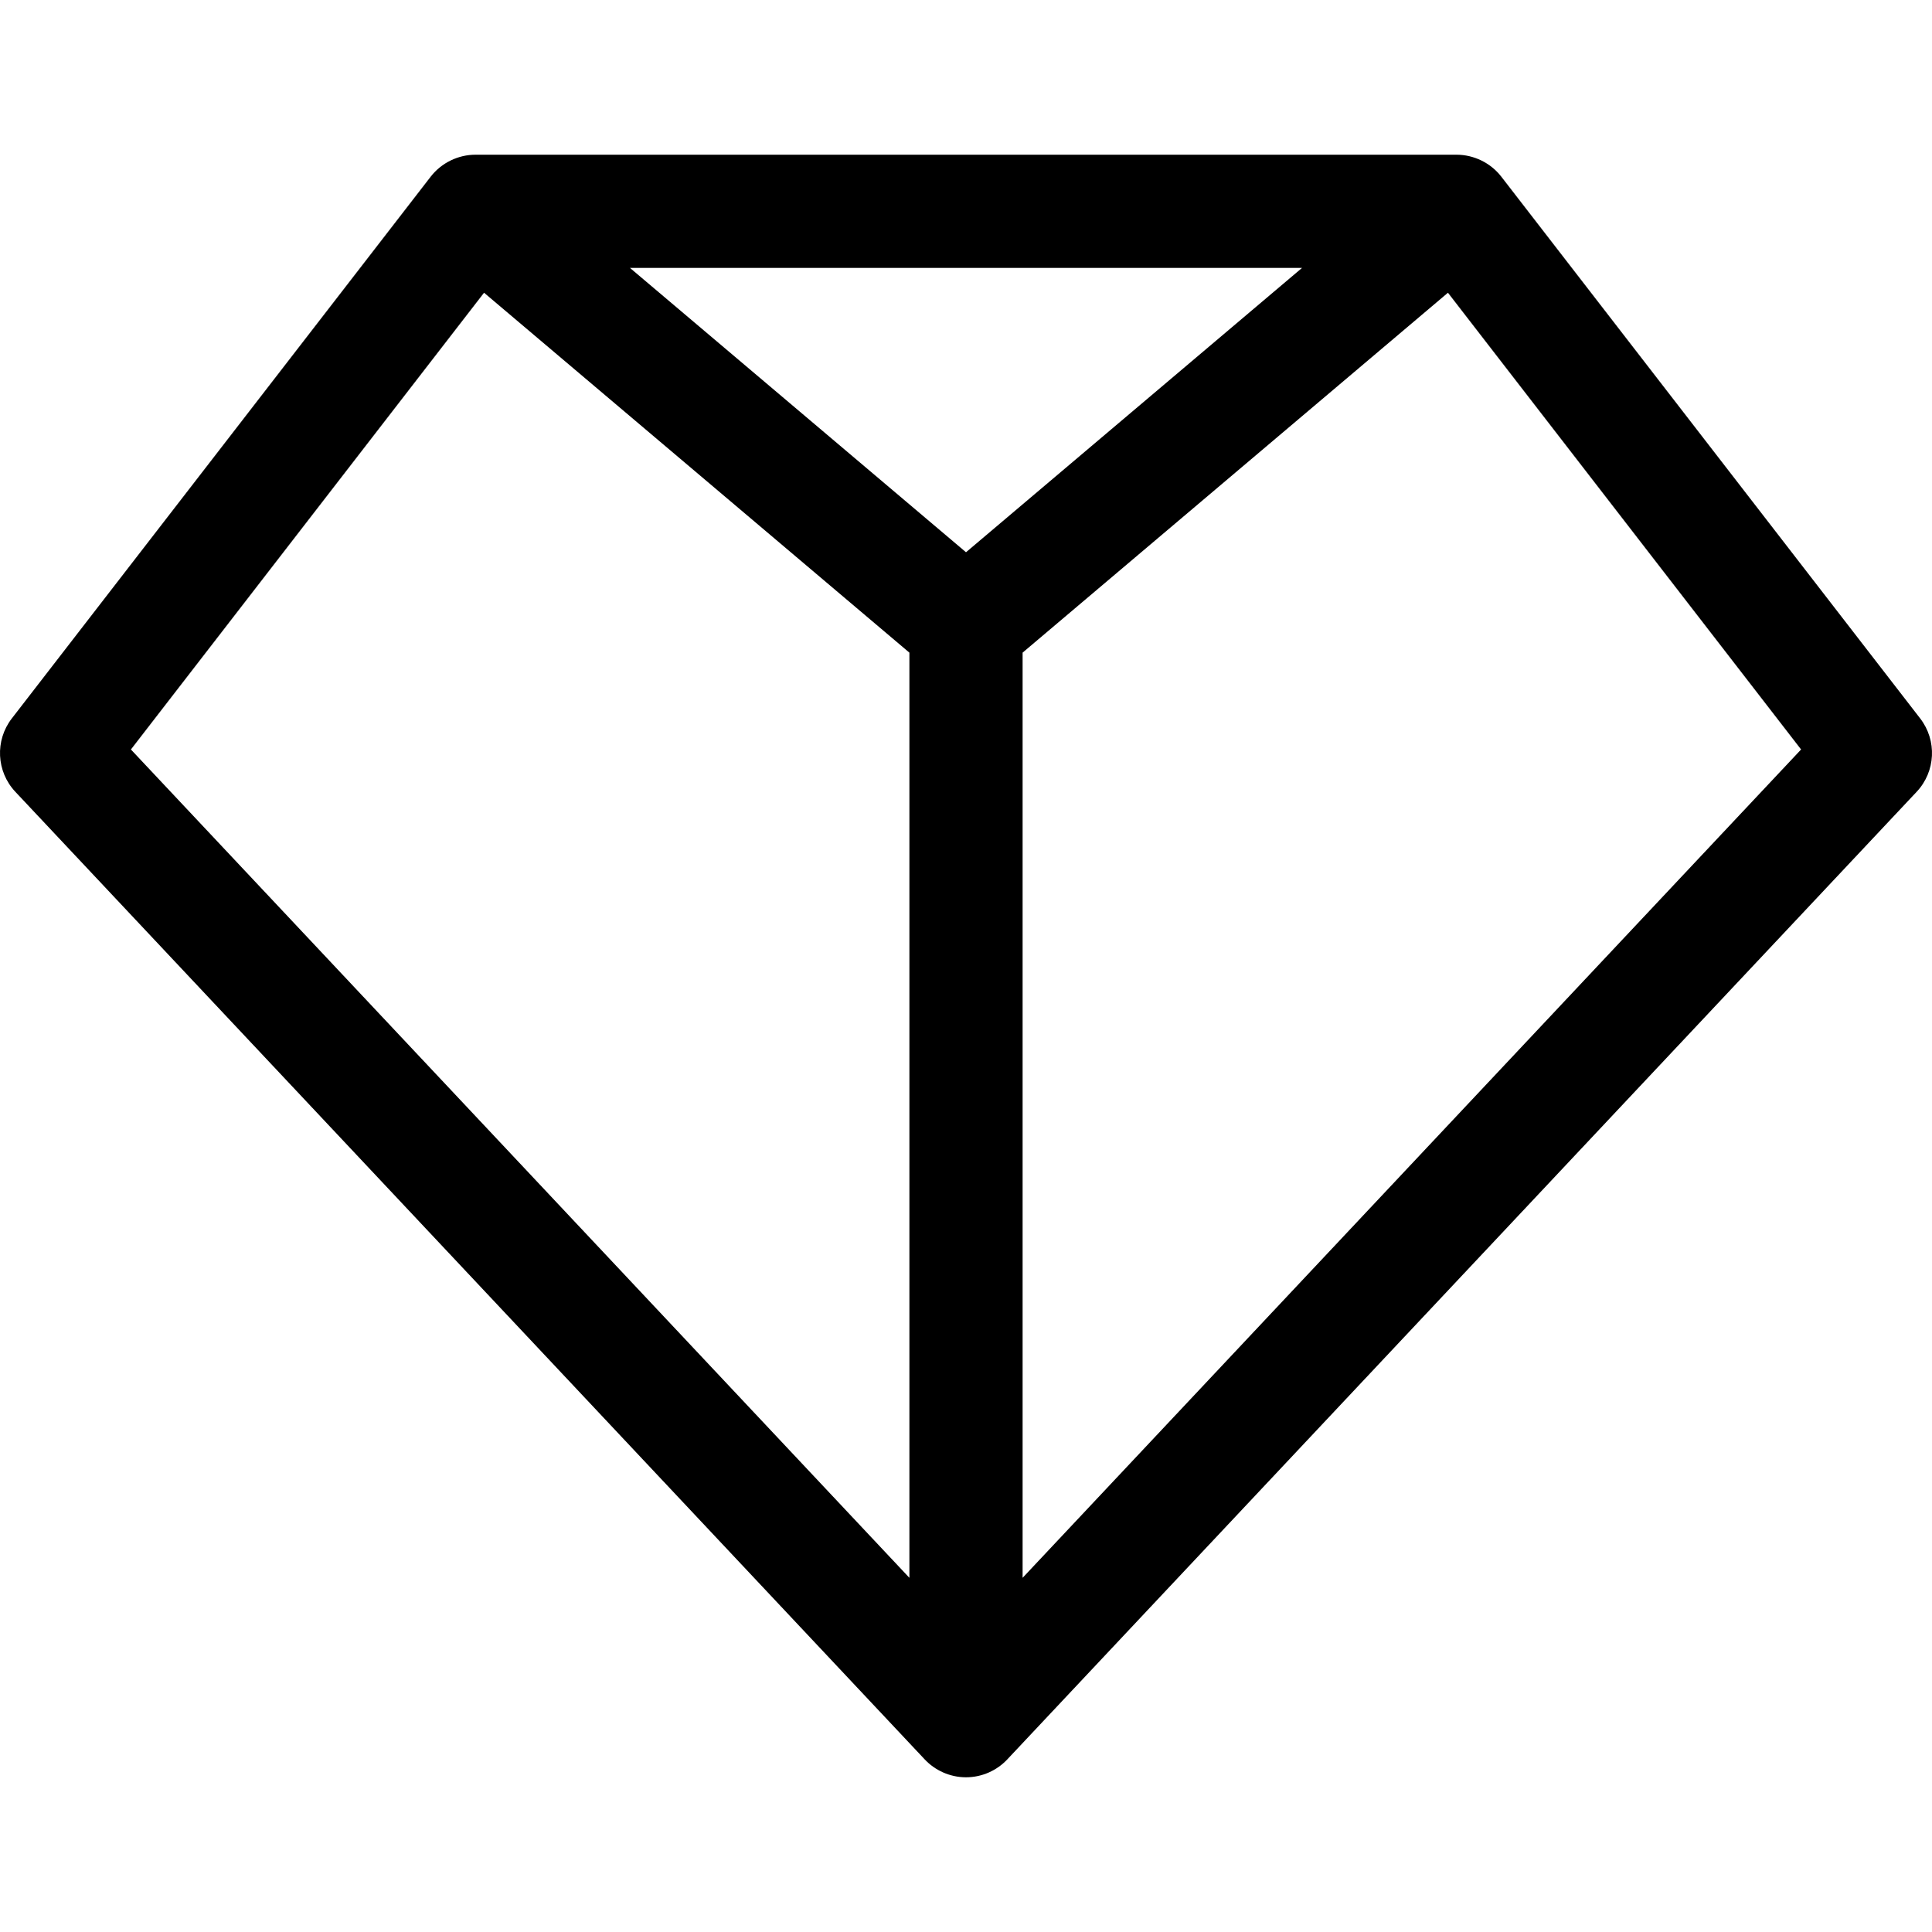
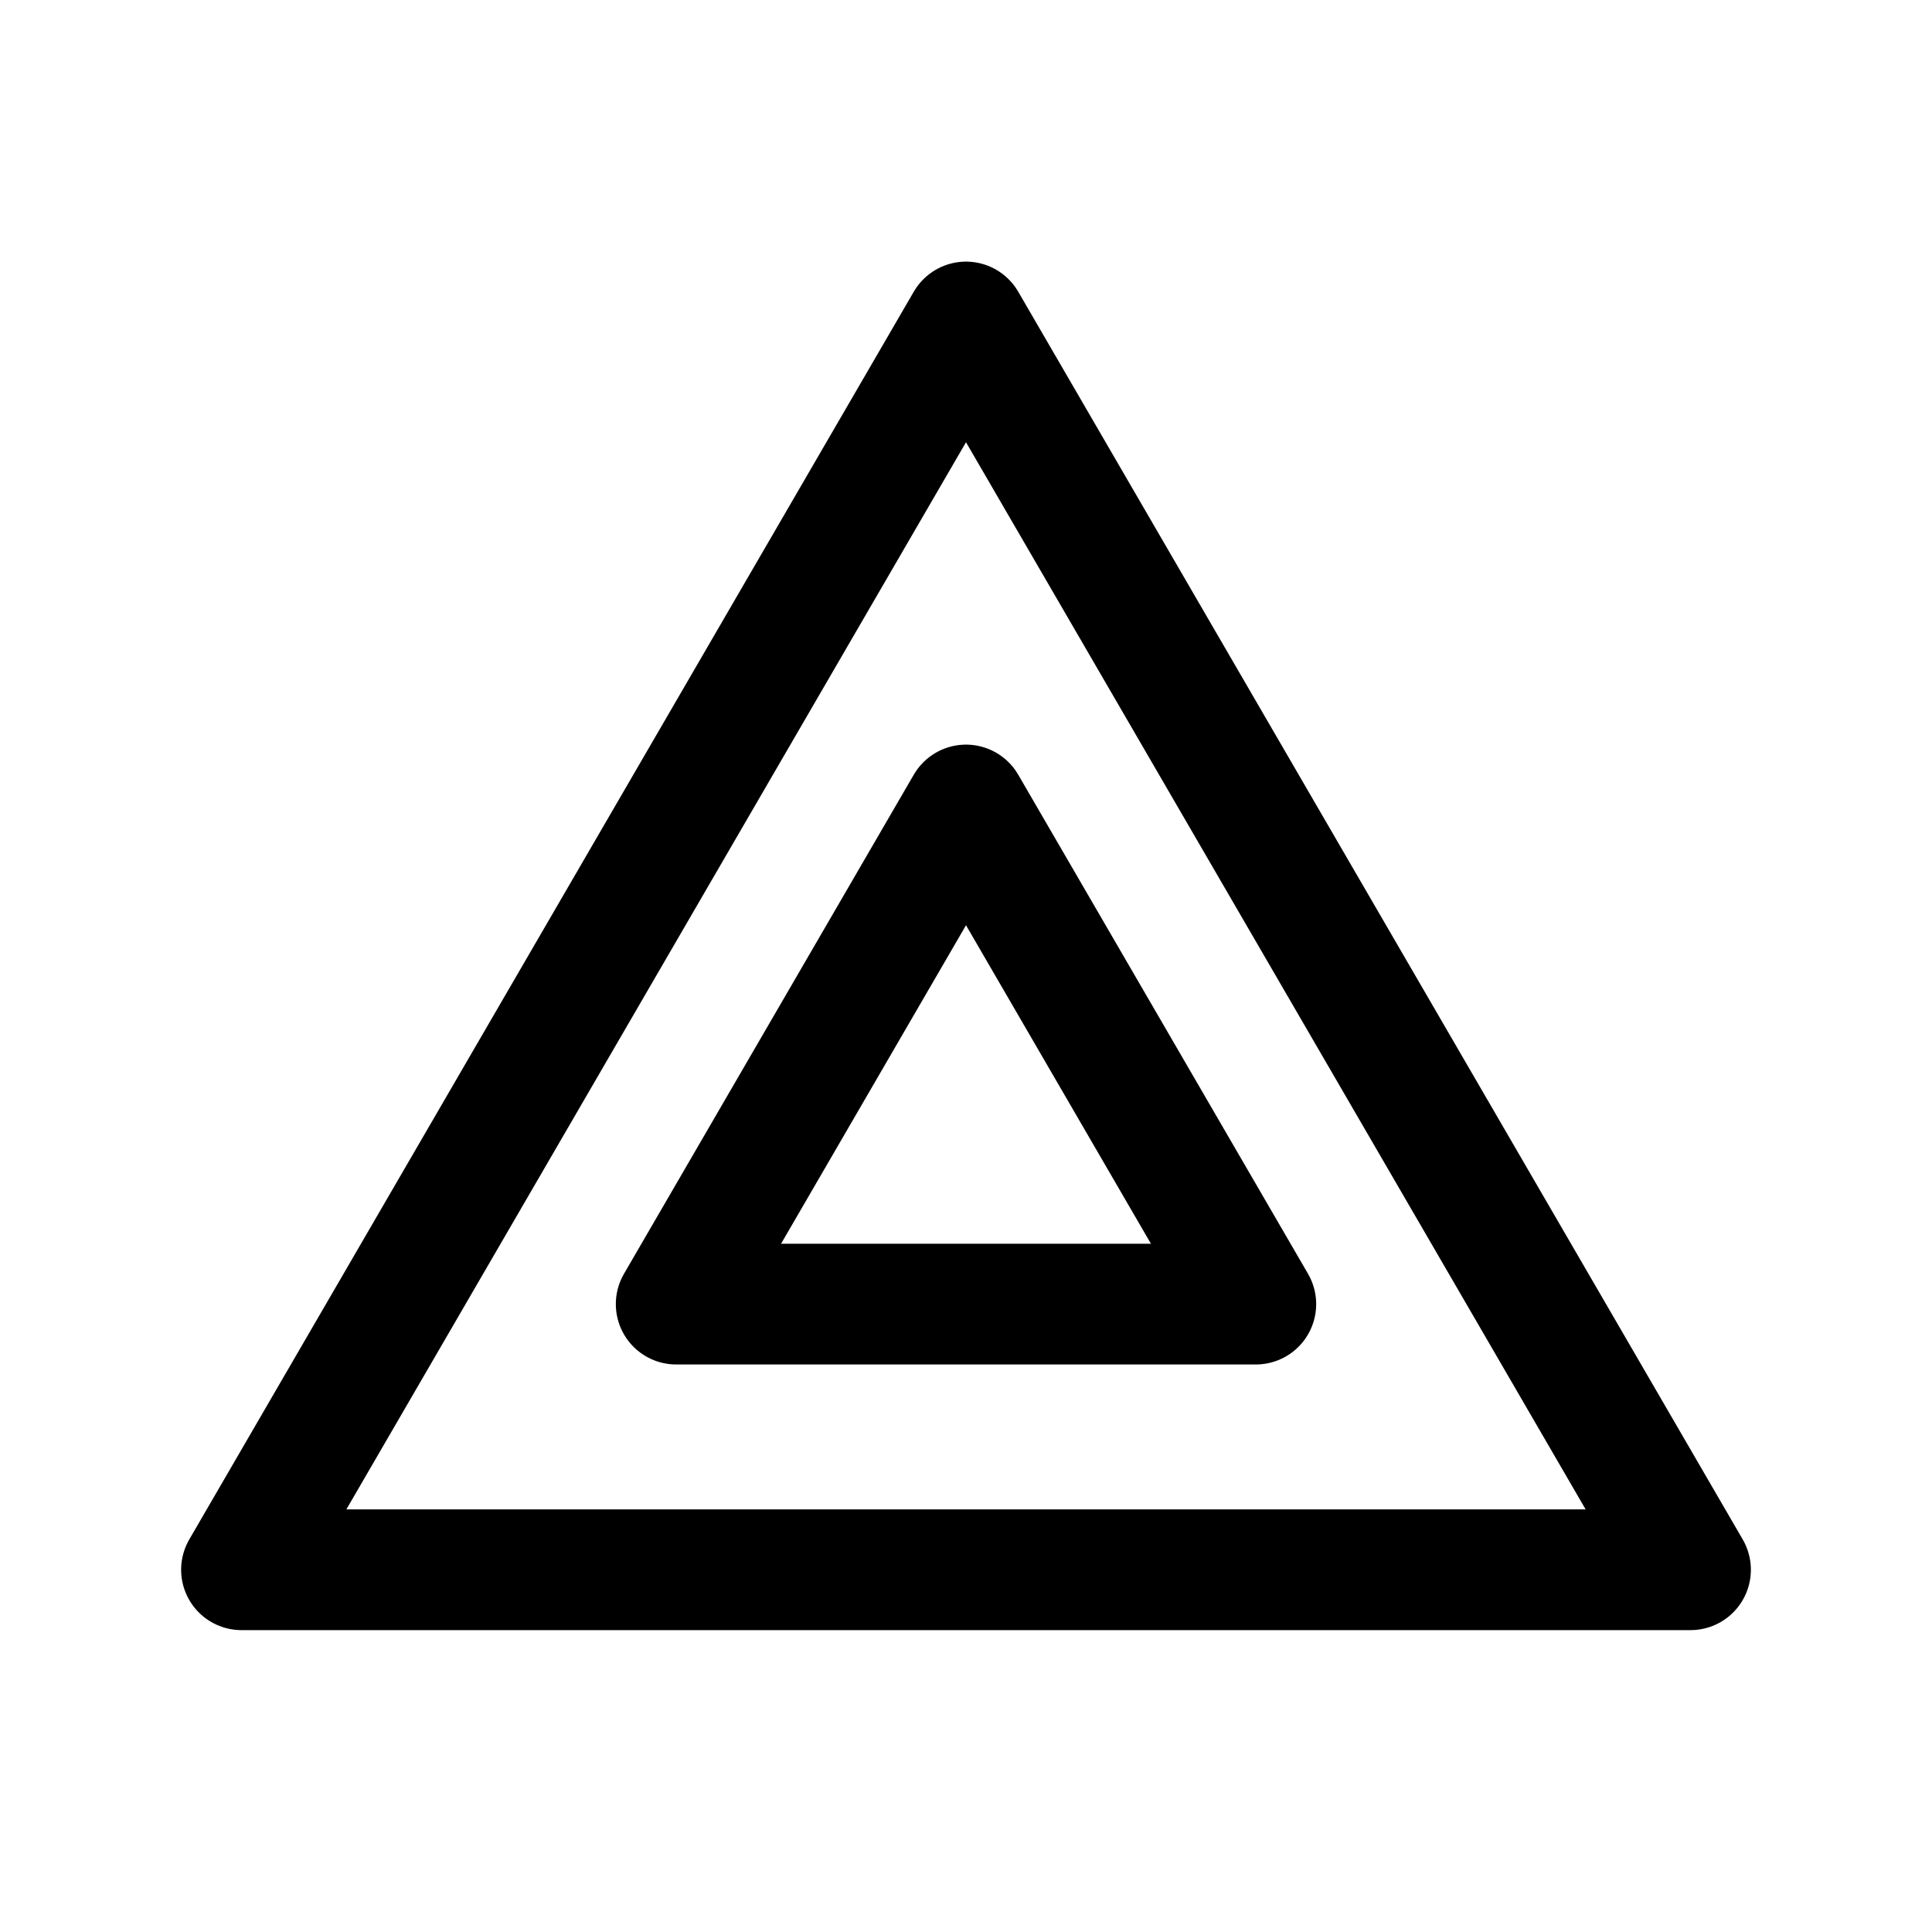
- <svg xmlns="http://www.w3.org/2000/svg" version="1.1" id="Capa_1" x="0px" y="0px" viewBox="0 0 512 512" style="enable-background:new 0 0 512 512;" xml:space="preserve">
-   <g>
-     <g>
-       <path d="M508.867,190.394l-111-143.568C394.996,43.113,390.52,41,386,41H126c-4.498,0-8.98,2.092-11.867,5.825l-111,143.568    c-4.509,5.832-4.112,14.076,0.937,19.447l241,256.432c2.655,2.824,6.568,4.728,10.93,4.728c4.3,0,8.221-1.845,10.93-4.728    l241-256.432C512.979,204.469,513.376,196.226,508.867,190.394z M241,418.137L34.694,198.62l93.584-121.043L241,172.957V418.137z     M256,146.351L166.949,71h178.102L256,146.351z M271,418.137v-245.18l112.722-95.38l93.585,121.043L271,418.137z" />
-     </g>
-   </g>
+ <svg xmlns="http://www.w3.org/2000/svg" viewBox="0 0 24 24" width="24" height="24" fill="none" stroke="#000" stroke-width="1.5" stroke-linecap="round" stroke-linejoin="round">
+   <path d="M12 4l9 15.5H3z" />
+   <path d="M12 10l3.6 6.2H8.4z" />
</svg>
